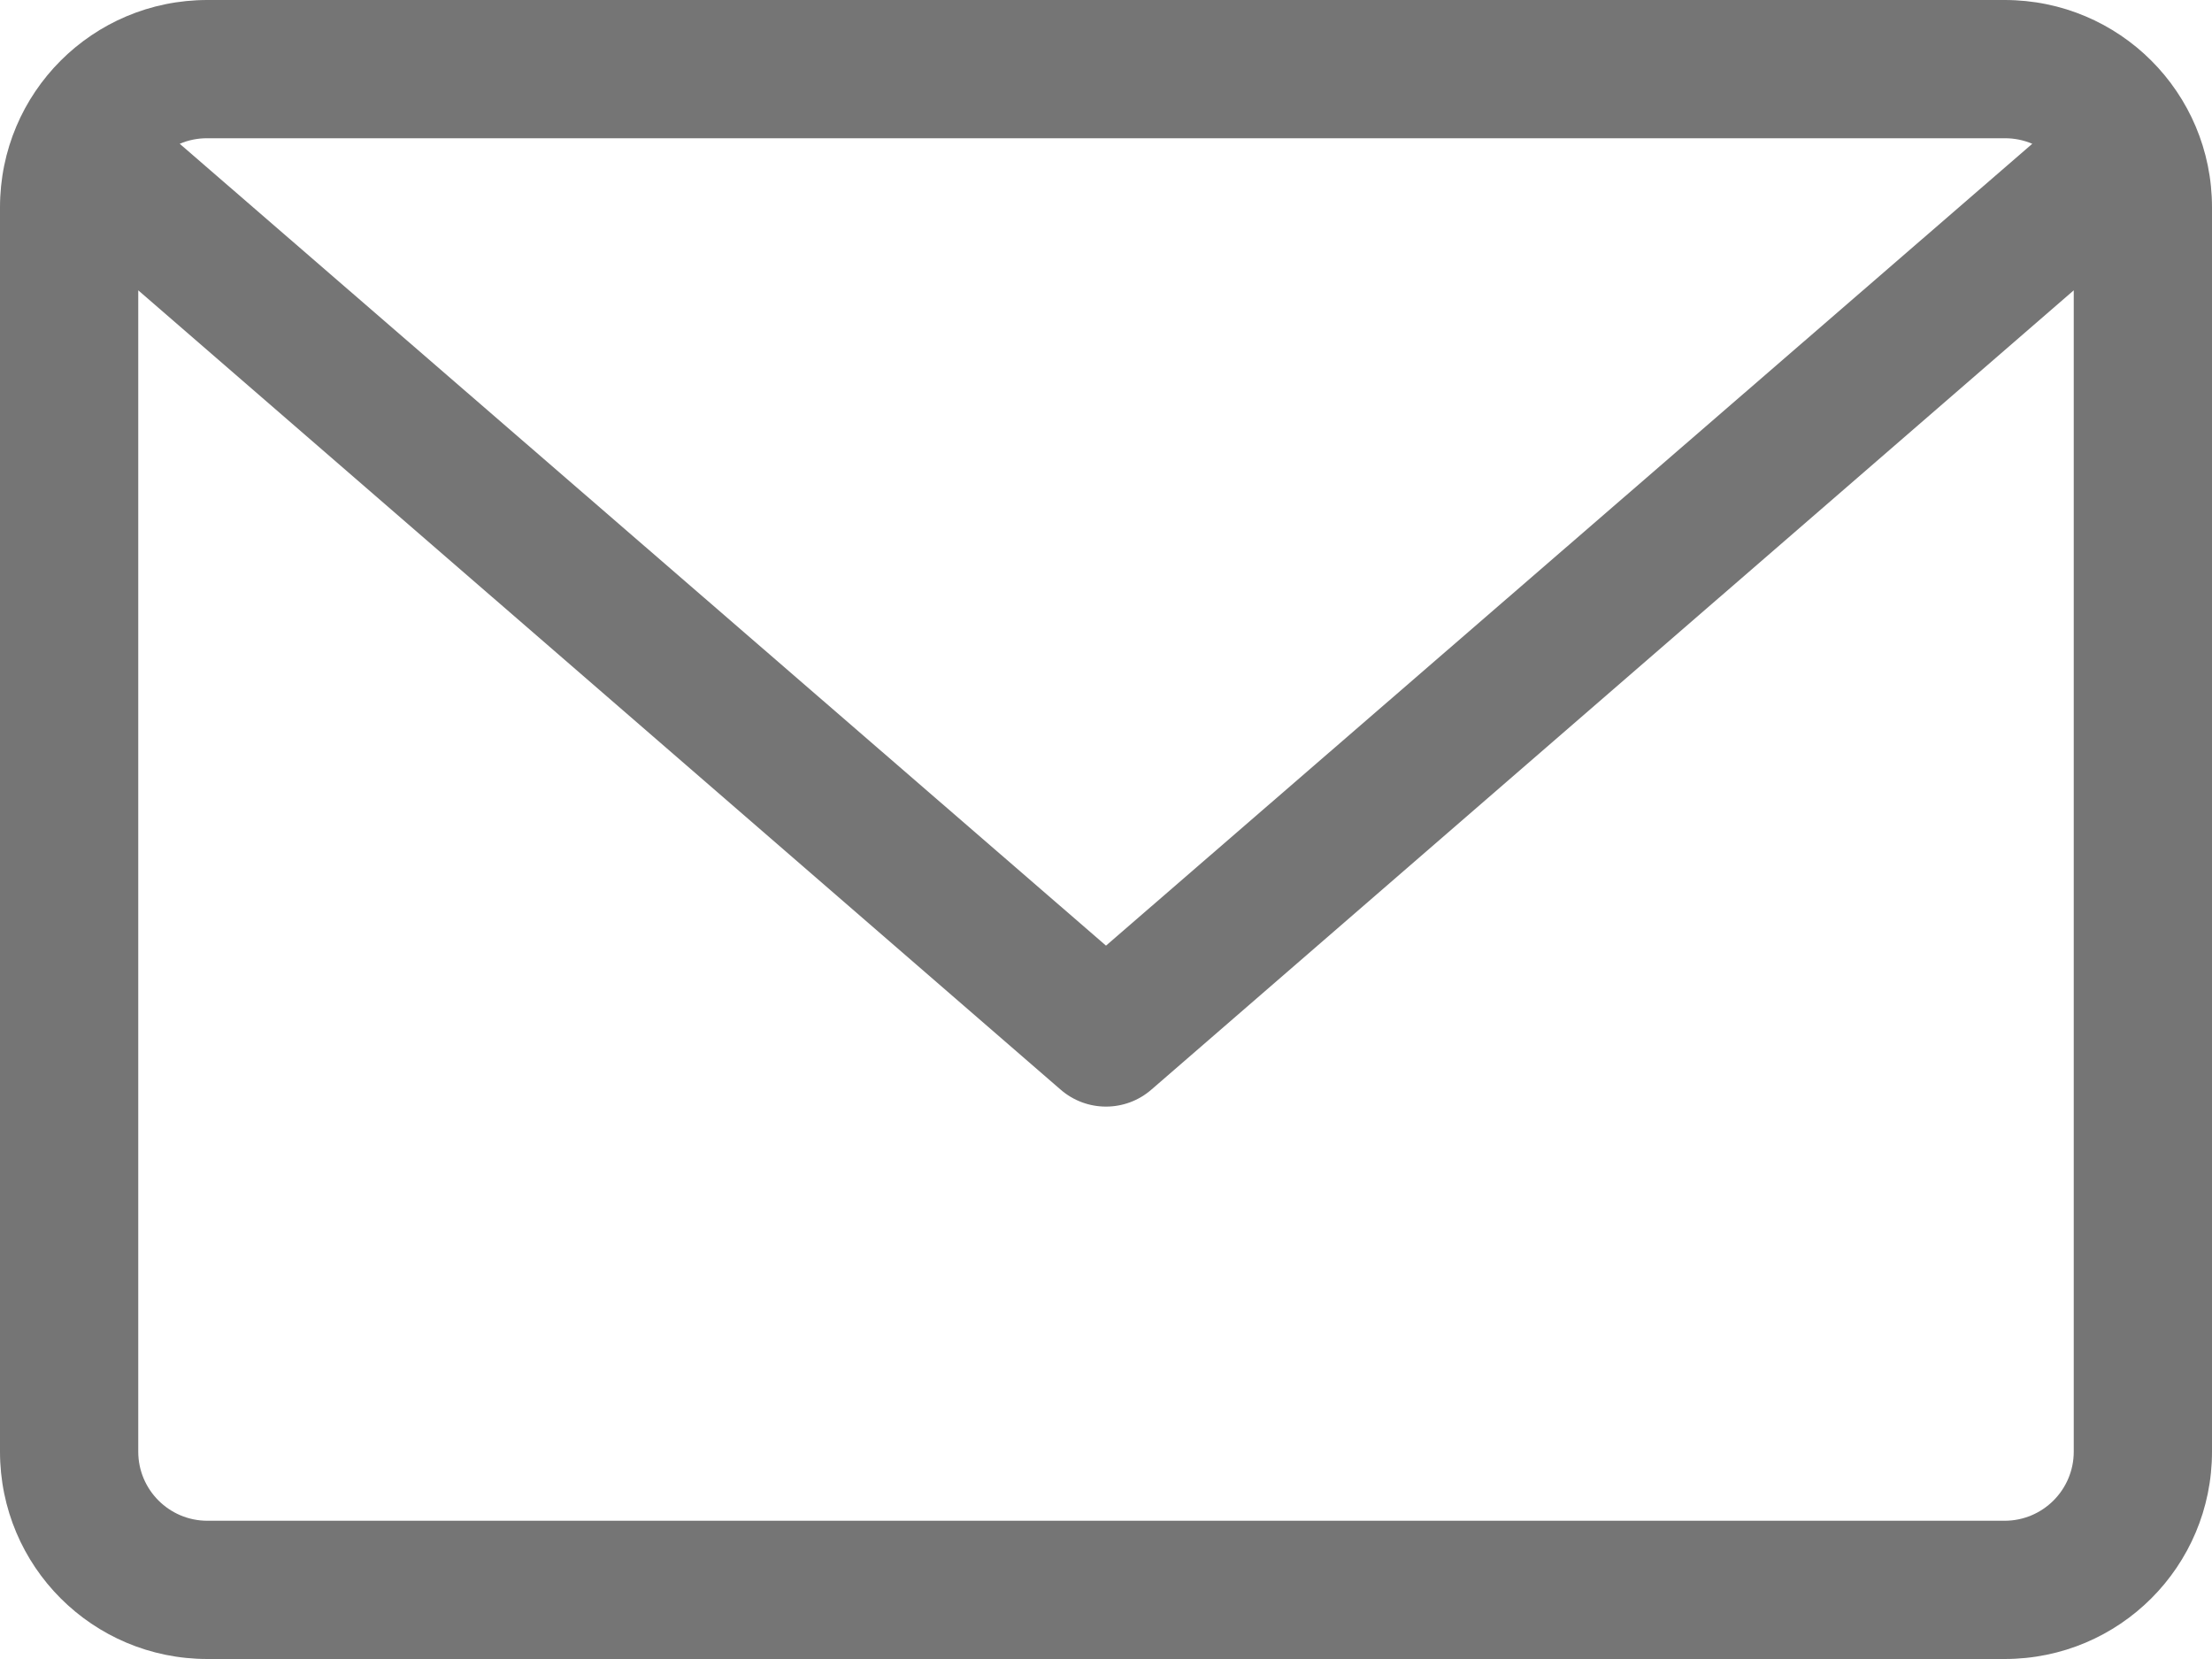
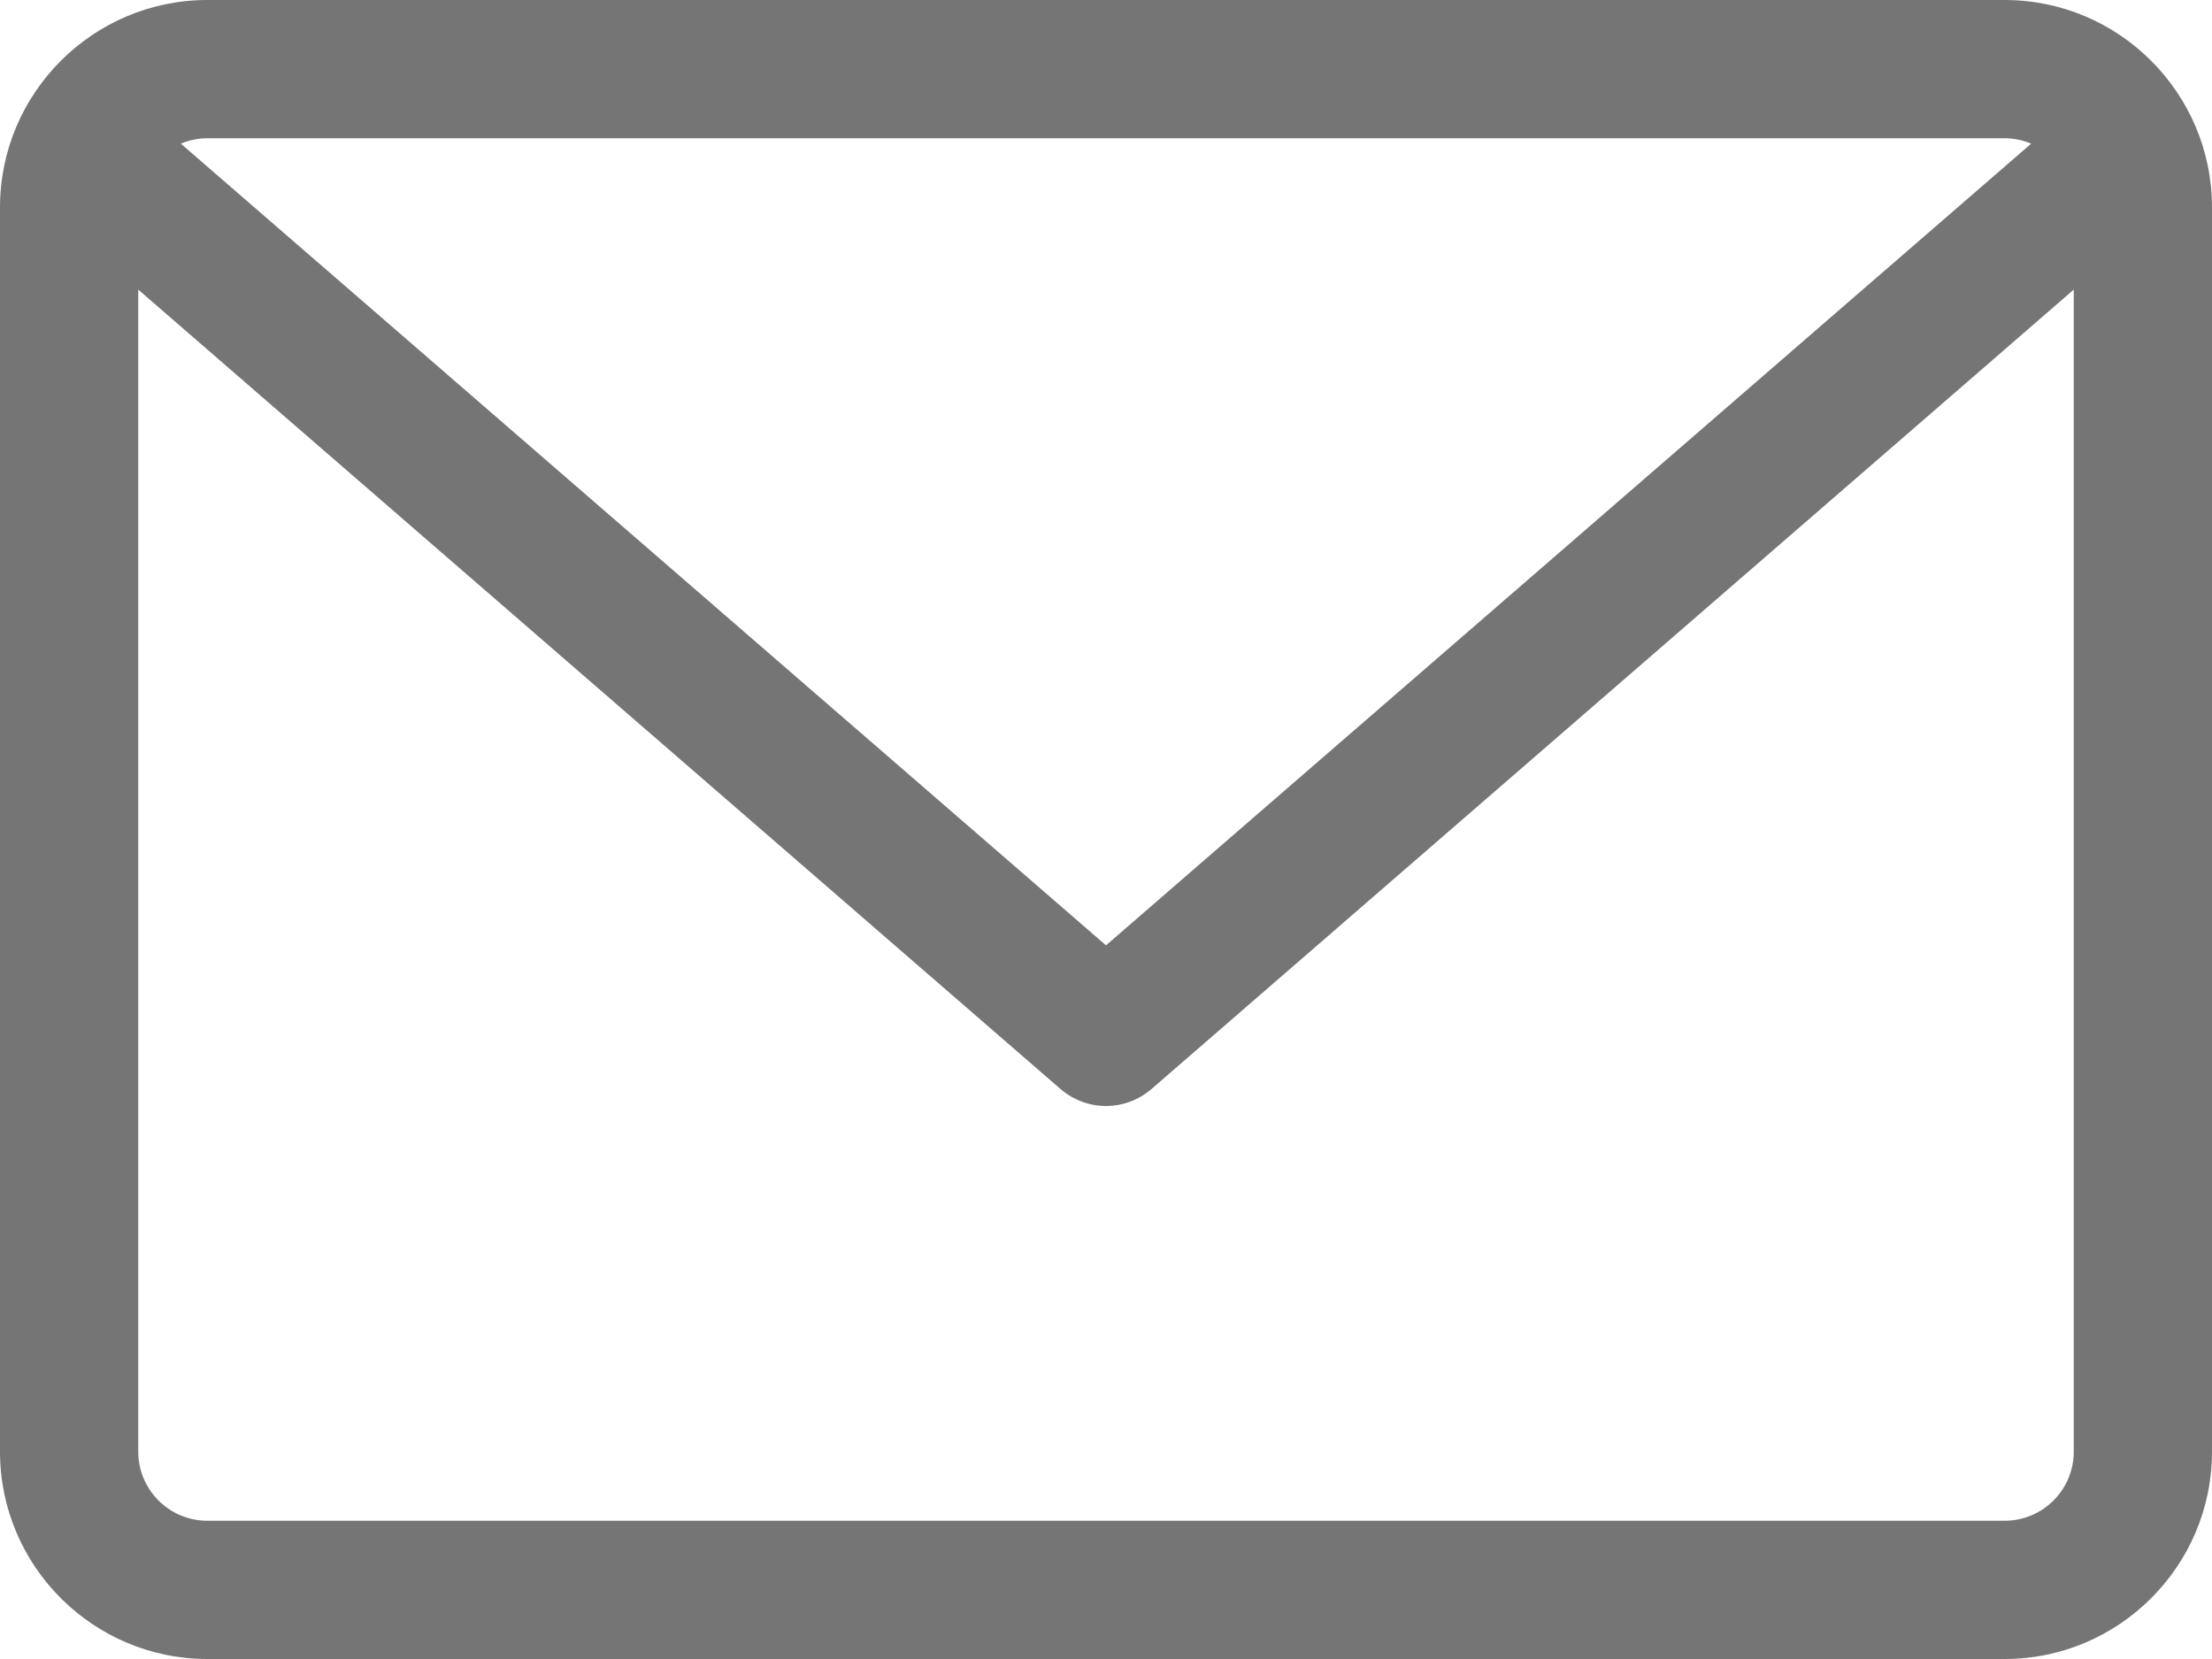
- <svg xmlns="http://www.w3.org/2000/svg" width="16" height="12" fill="none">
-   <path d="M14.5 0h-13C.67 0 0 .67 0 1.5v9c0 .83.67 1.5 1.5 1.5h13c.83 0 1.5-.67 1.5-1.5v-9c0-.83-.67-1.5-1.5-1.5Zm0 1a.5.5 0 0 1 .2.04L8 6.84l-6.7-5.8A.5.5 0 0 1 1.5 1h13Zm0 10h-13a.5.5 0 0 1-.5-.5V2.1l6.67 5.78a.5.5 0 0 0 .66 0L15 2.1v8.4a.5.5 0 0 1-.5.5Z" fill="#757575" />
+ <svg xmlns="http://www.w3.org/2000/svg" width="16" height="12" viewBox="0 0 16 12" fill="none">
+   <path d="M14.5 0H1.5C0.673 0 0 0.673 0 1.5V10.5C0 11.327 0.673 12 1.5 12H14.5C15.327 12 16 11.327 16 10.5V1.5C16 0.673 15.327 0 14.5 0ZM14.5 1C14.568 1 14.633 1.014 14.692 1.039L8 6.838L1.308 1.039C1.367 1.014 1.432 1 1.5 1H14.5ZM14.5 11H1.5C1.224 11 1 10.776 1 10.5V2.095L7.672 7.878C7.767 7.959 7.883 8 8 8C8.117 8 8.233 7.959 8.328 7.878L15 2.095V10.5C15 10.776 14.776 11 14.5 11Z" fill="#757575" />
</svg>
